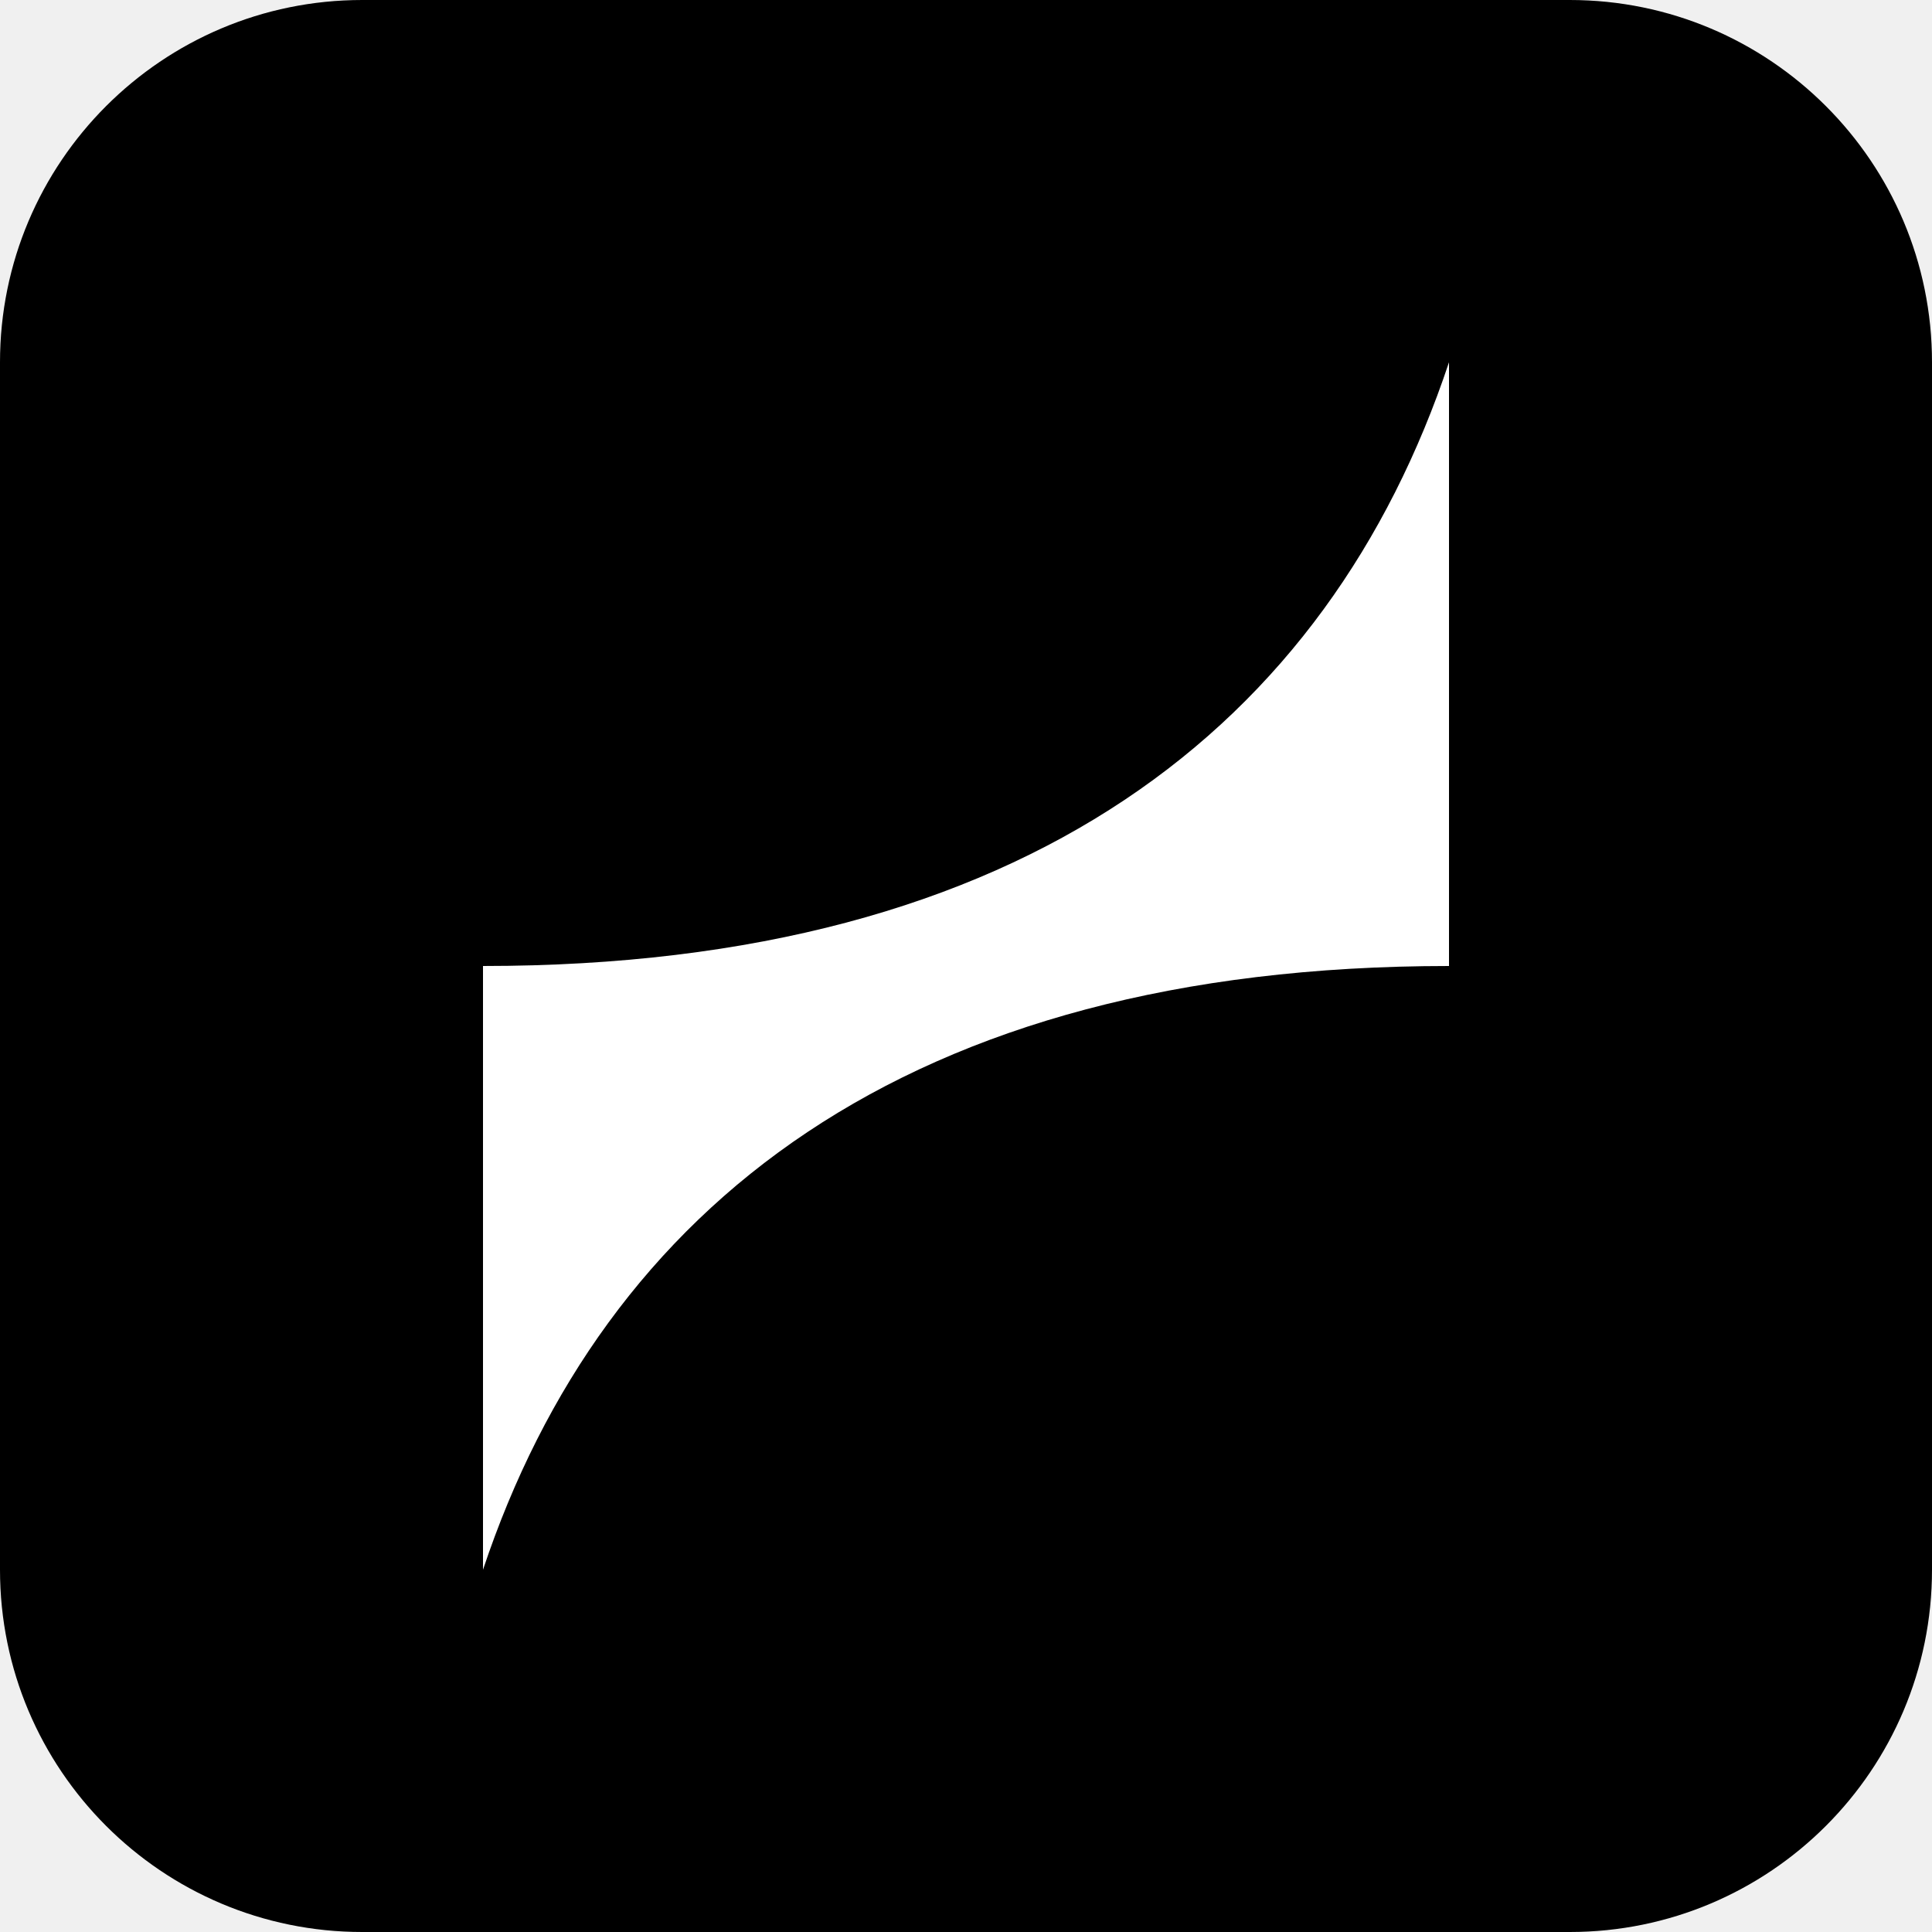
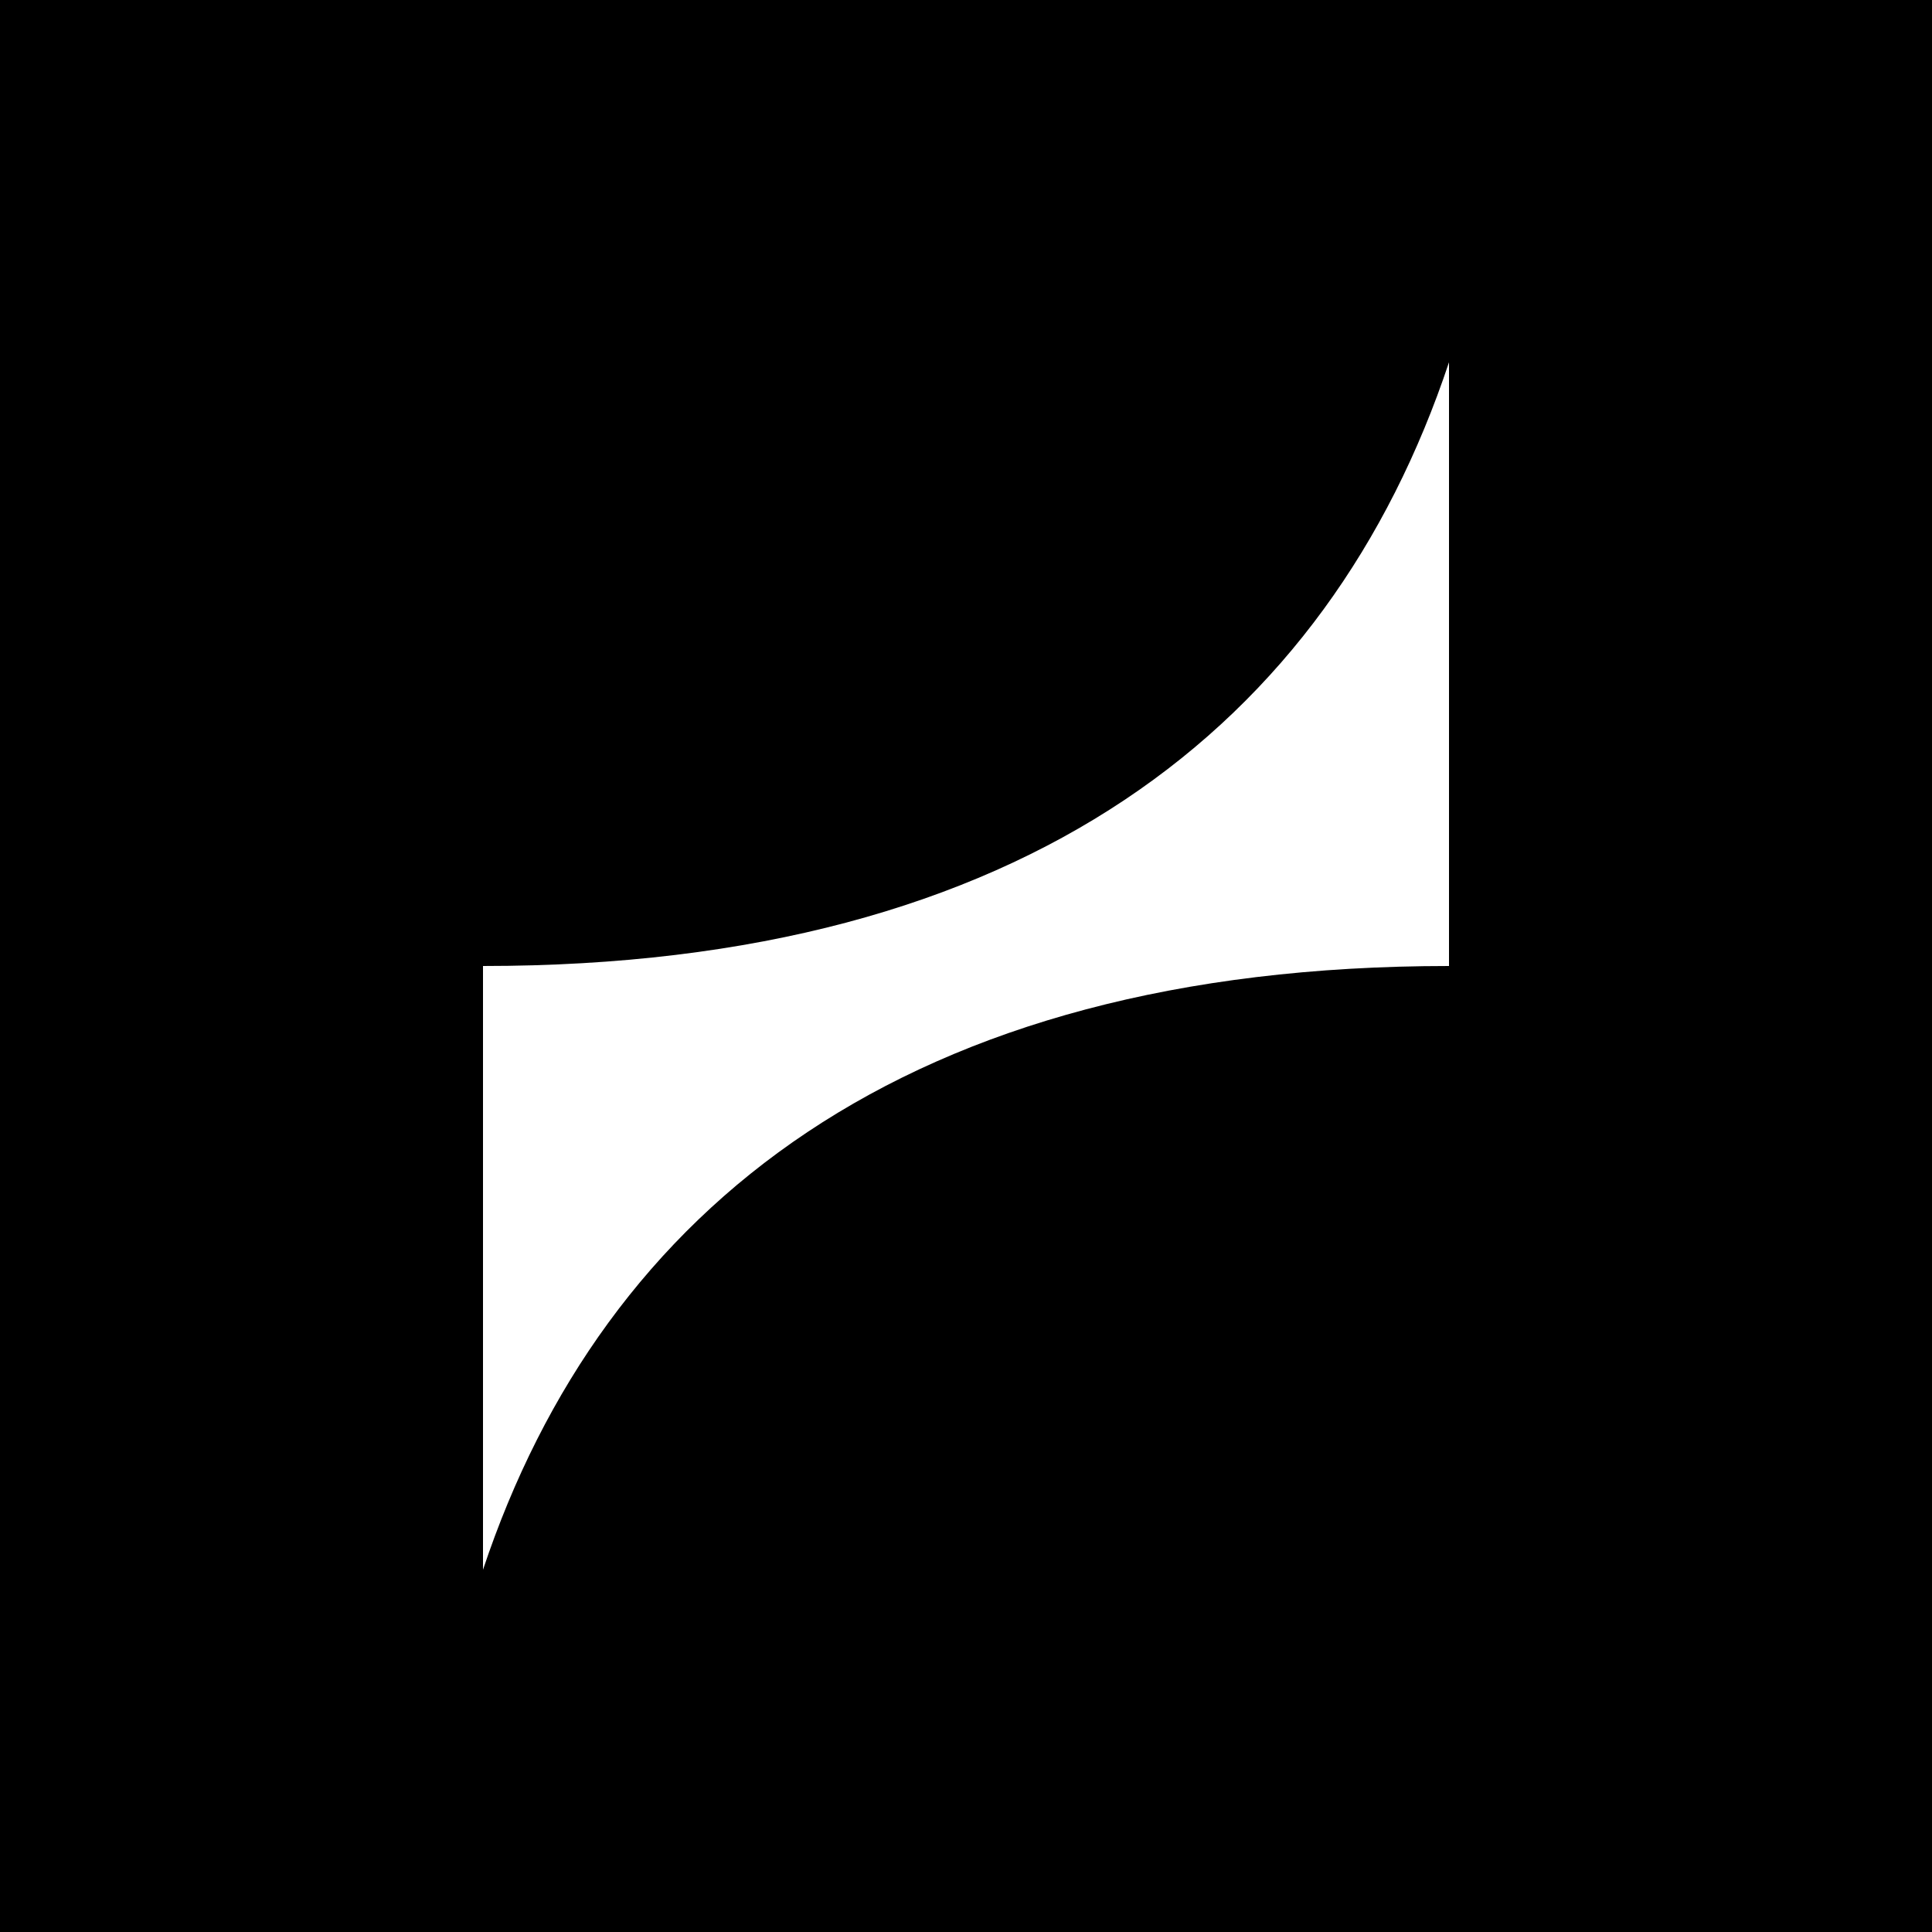
<svg xmlns="http://www.w3.org/2000/svg" width="256" height="256" viewBox="0 0 256 256">
-   <rect width="256" height="256" rx="48" fill="#000" />
+   <rect width="256" height="256" fill="#000" />
  <g transform="translate(64 48)">
    <path d="M0 80 C72 80 112 48 128 0 L128 80 Z" fill="#fff" />
    <path d="M128 80 C56 80 16 112 0 160 L0 80 Z" fill="#fff" />
  </g>
</svg>
